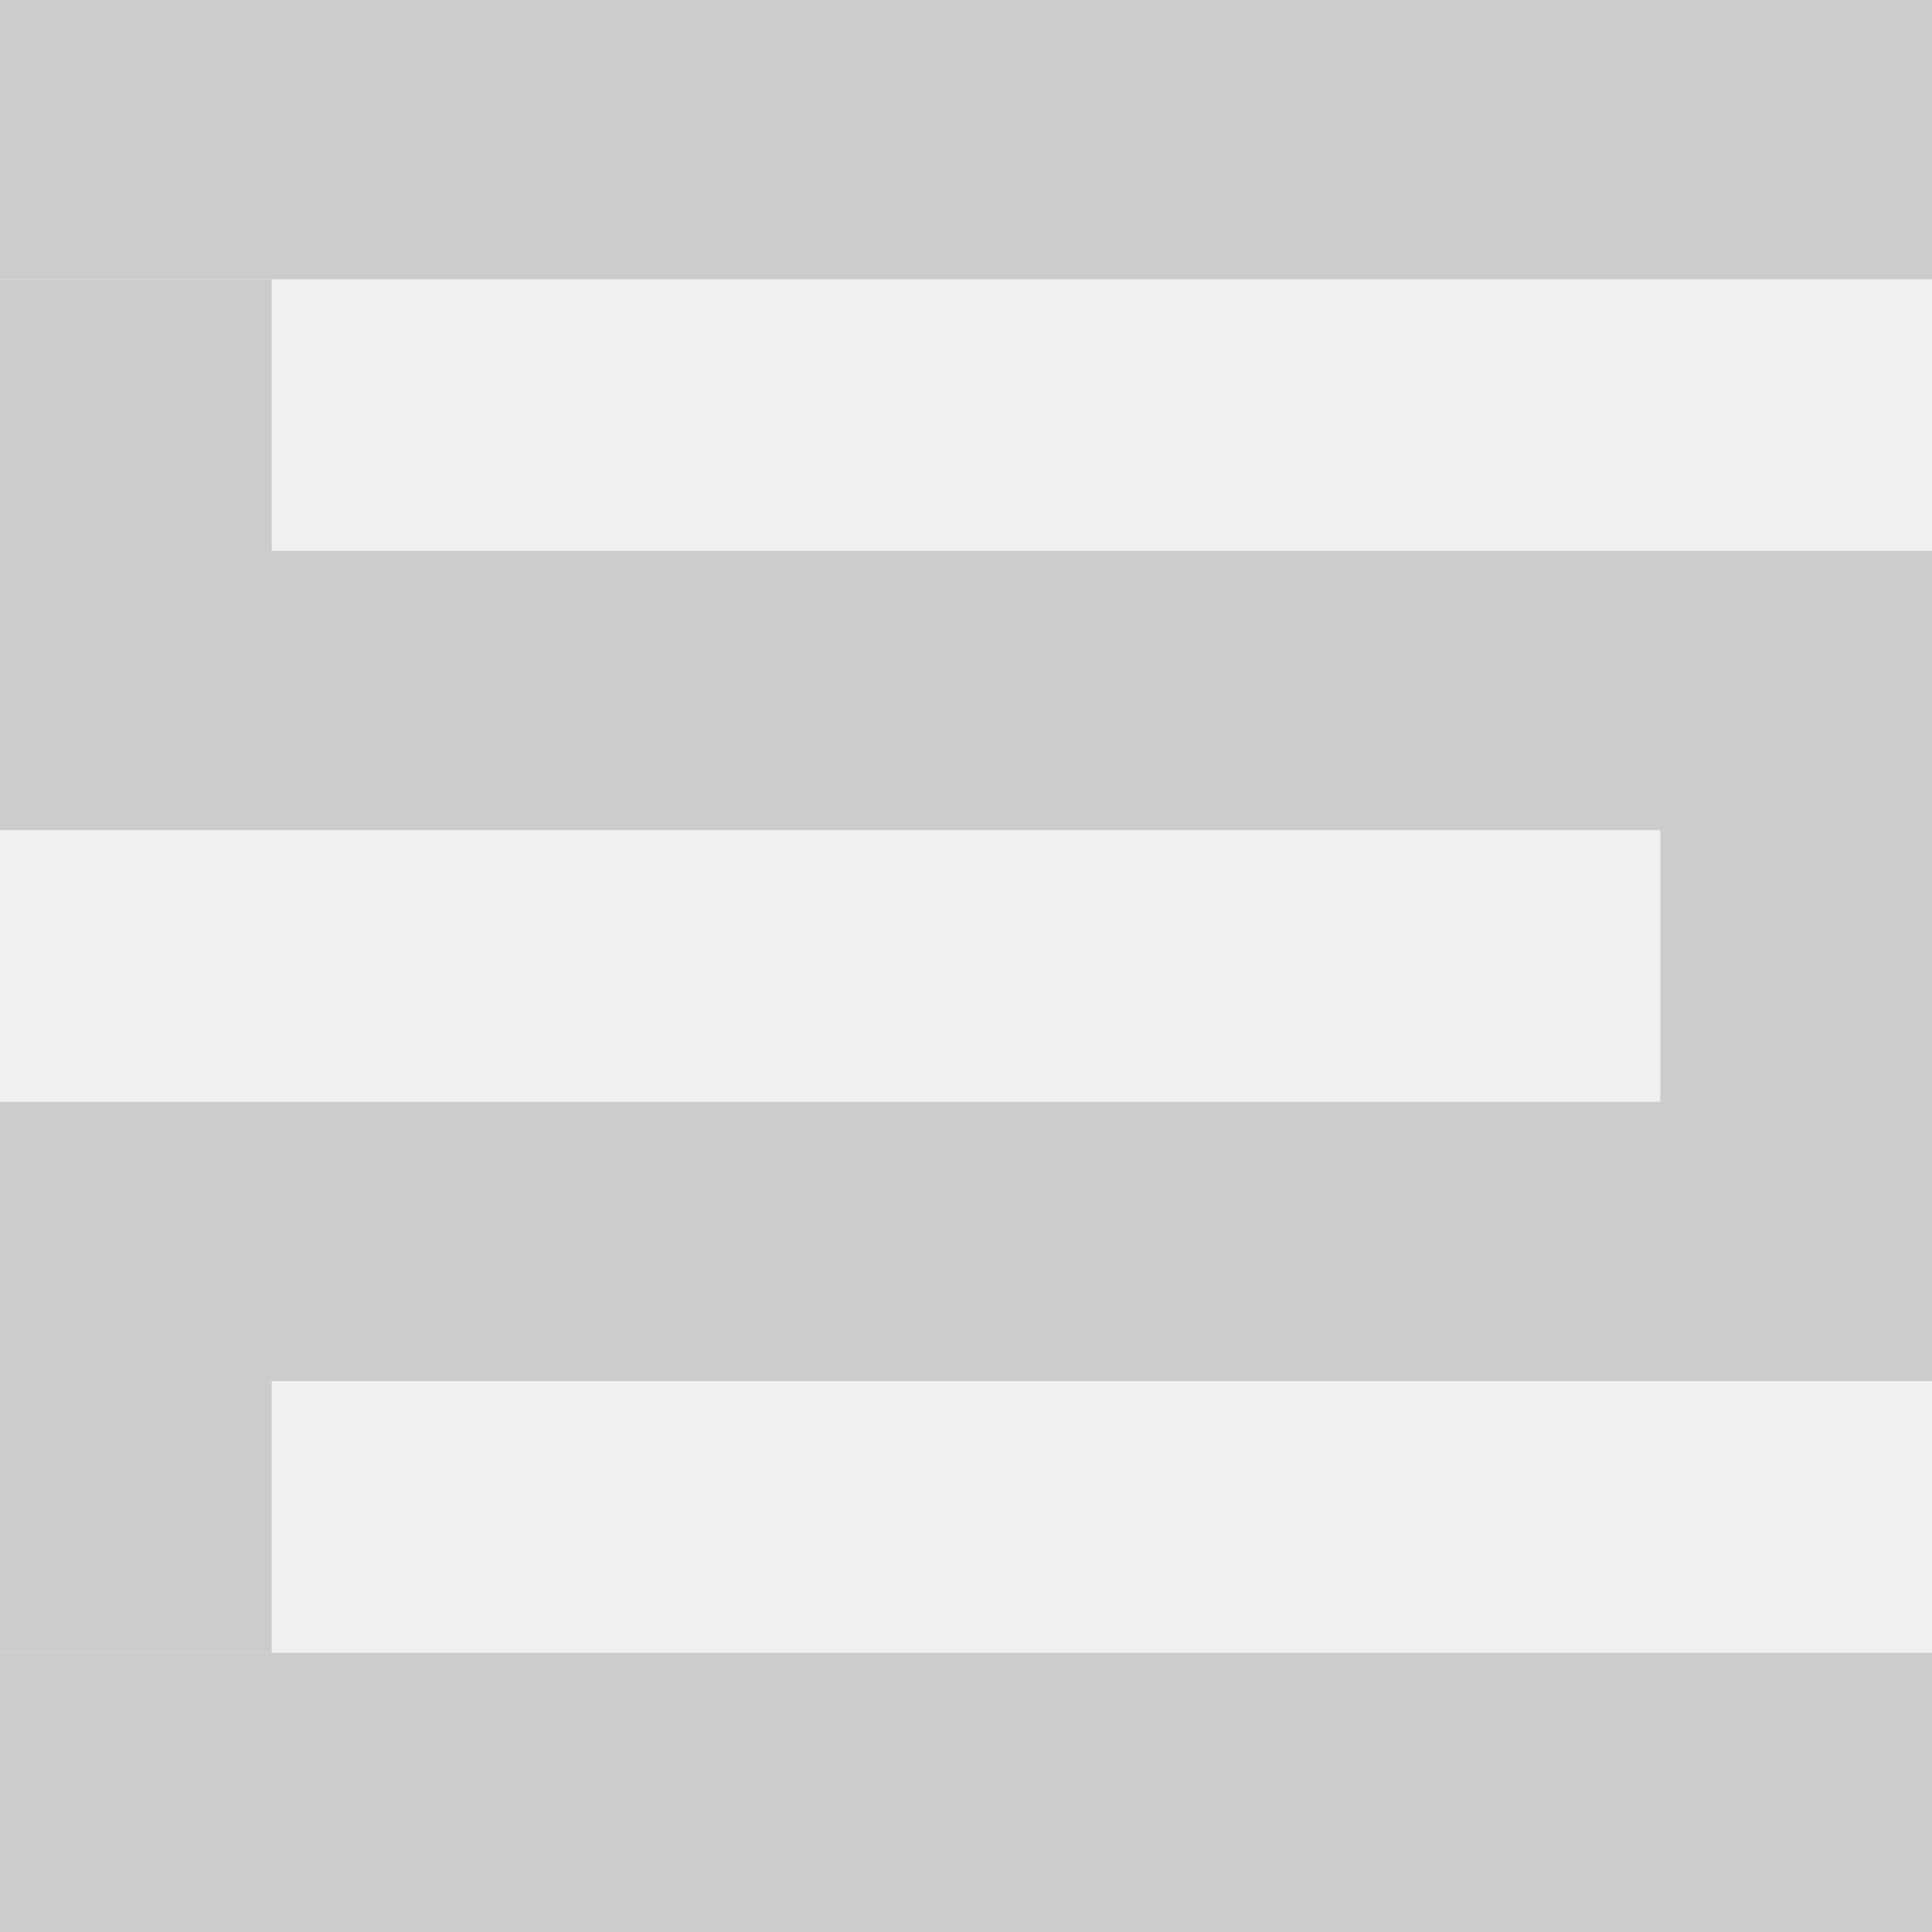
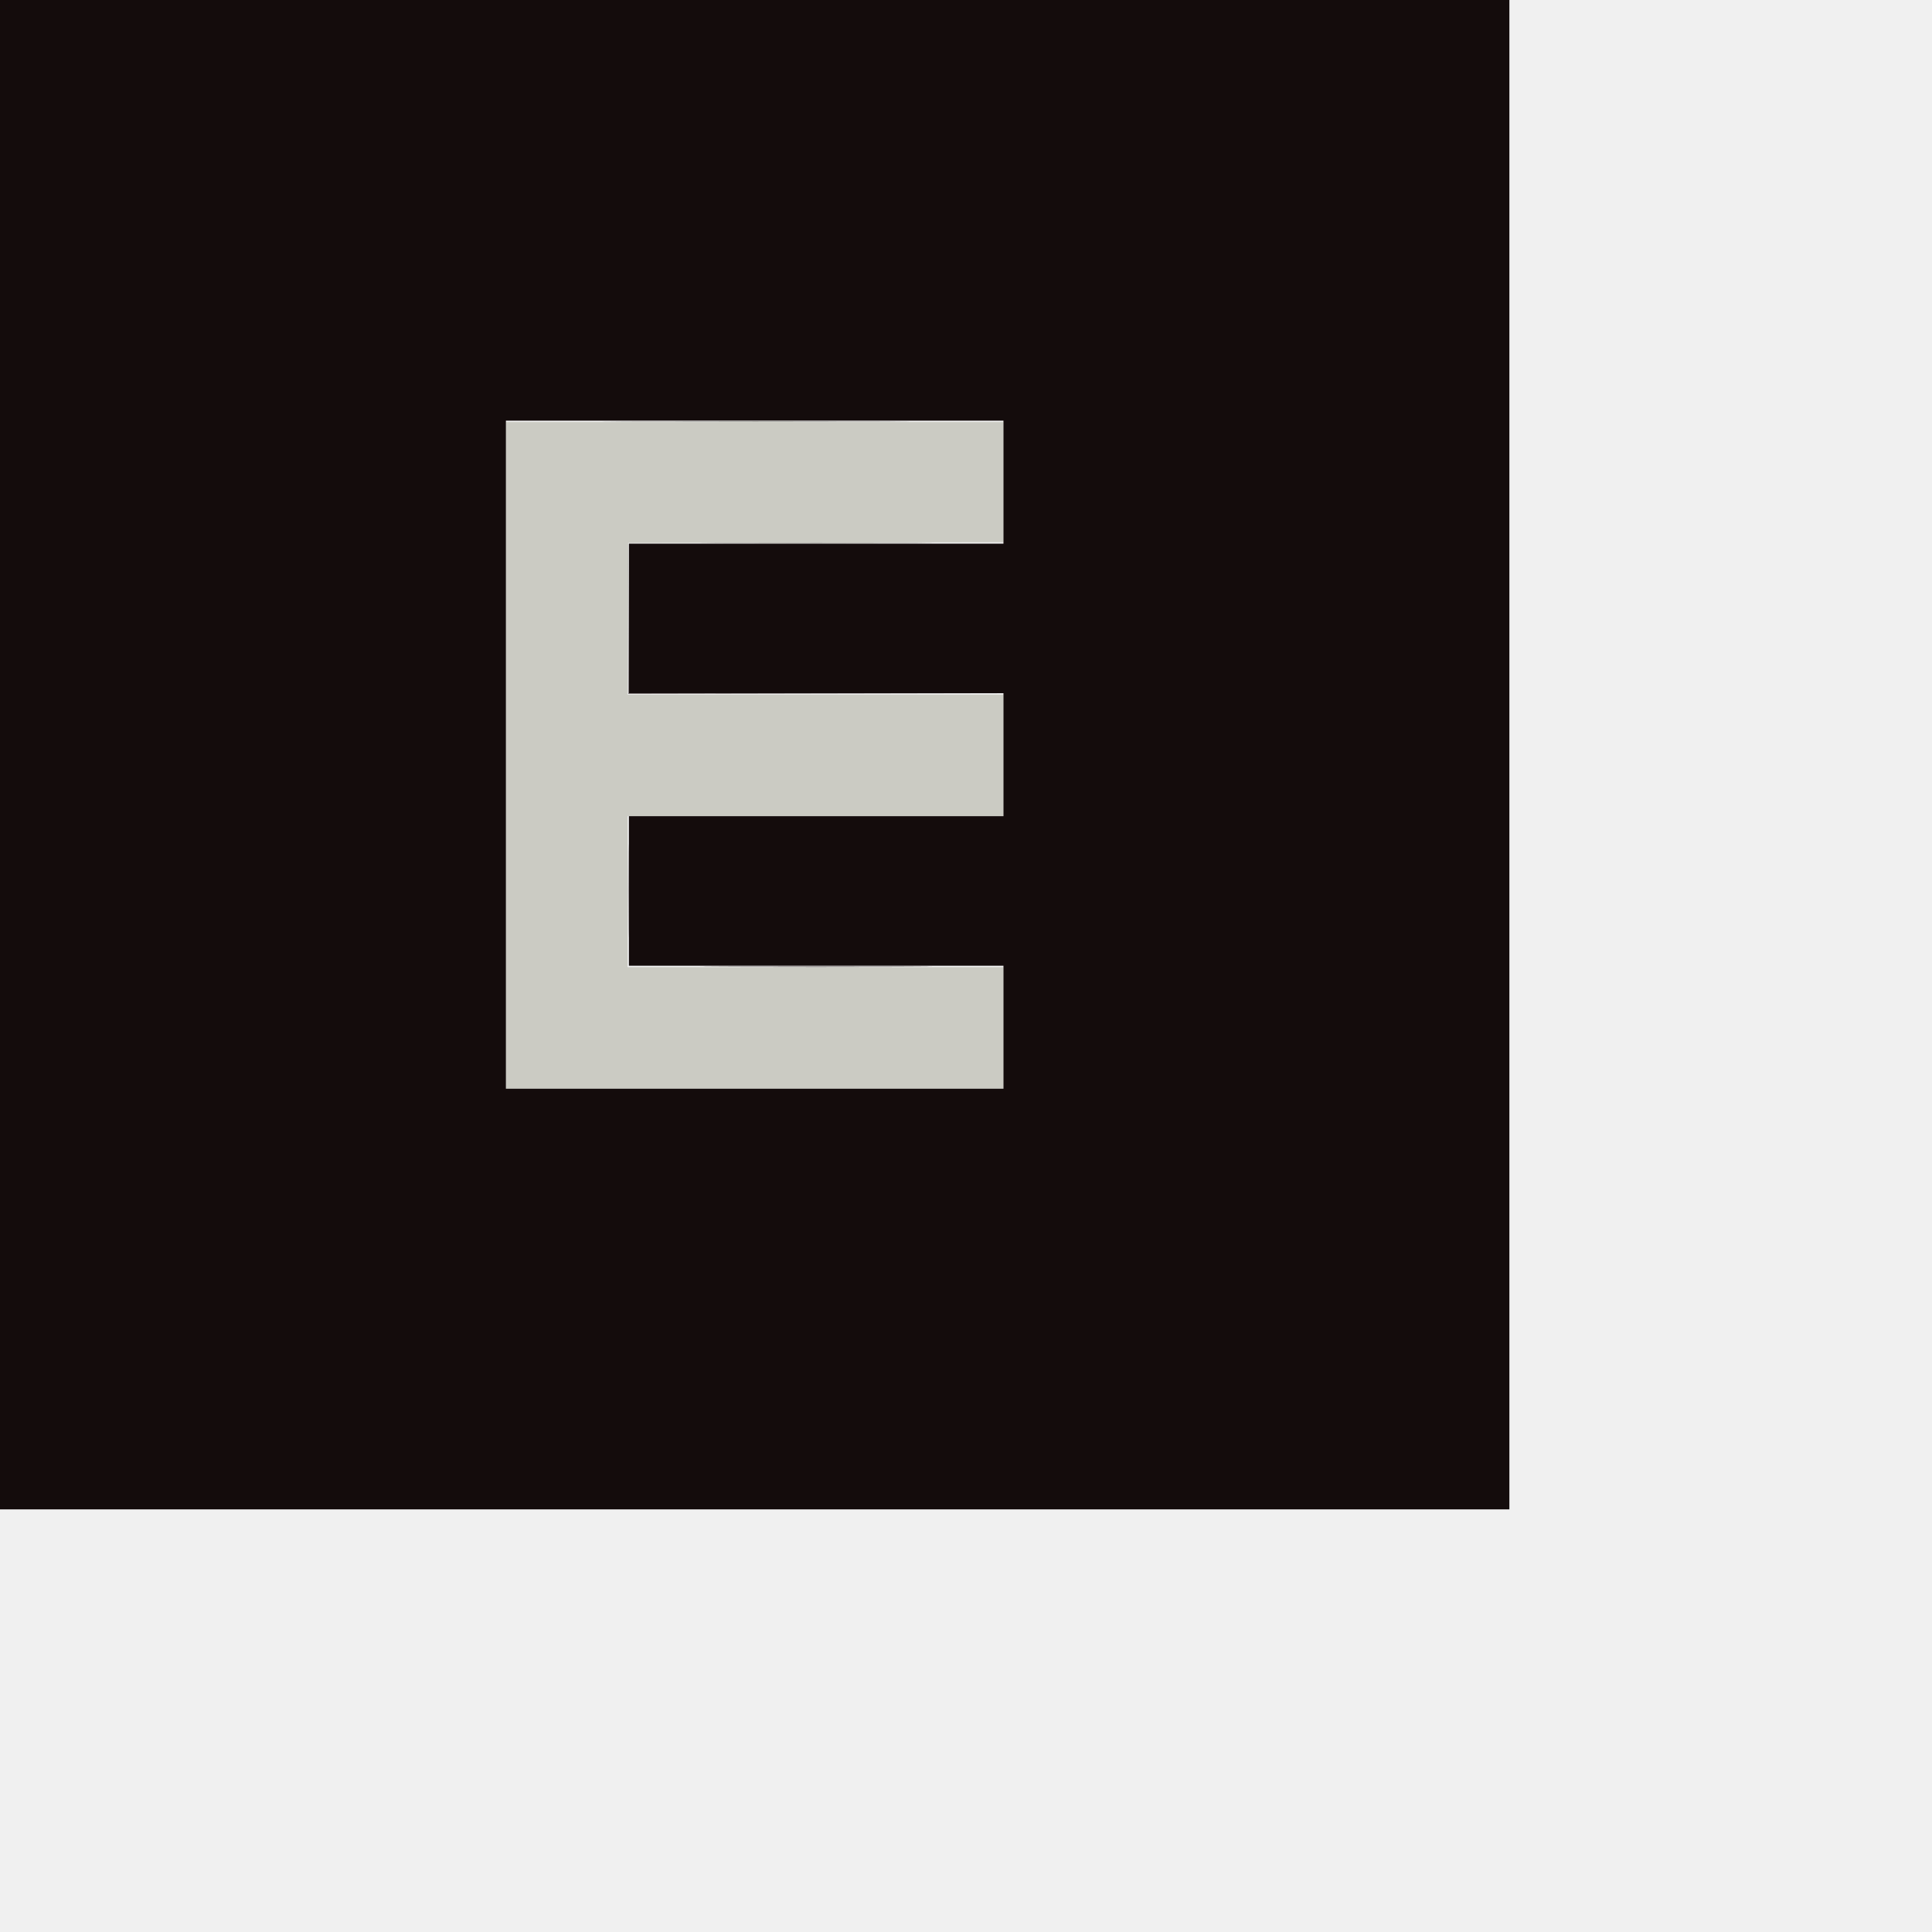
- <svg xmlns="http://www.w3.org/2000/svg" width="512" height="512" viewBox="0 0 512 512" fill="none">
-   <g clip-path="url(#clip0_271_118)">
-     <rect width="512" height="74" fill="#CCCCCC" />
-     <rect y="146" width="512" height="74" fill="#CCCCCC" />
-     <rect y="292" width="512" height="74" fill="#CCCCCC" />
-     <rect y="438" width="512" height="74" fill="#CCCCCC" />
-     <rect y="74" width="72" height="72" fill="#CCCCCC" />
-     <rect y="366" width="72" height="72" fill="#CCCCCC" />
-     <rect x="440" y="220" width="72" height="72" fill="#CCCCCC" />
+ <svg xmlns="http://www.w3.org/2000/svg" id="svg" version="1.1" width="512" height="512" viewBox="0, 0, 512,512">
+   <g id="svgg">
+     <path id="path0" d="M134.074 200.185 L 134.074 288.519 200.000 288.519 L 265.926 288.519 265.926 272.407 L 265.926 256.296 216.111 256.296 L 166.296 256.296 166.296 236.296 L 166.296 216.296 216.111 216.296 L 265.926 216.296 265.926 200.185 L 265.926 184.074 216.108 184.074 L 166.290 184.074 166.386 163.981 L 166.481 143.889 216.204 143.795 L 265.926 143.701 265.926 127.776 L 265.926 111.852 200.000 111.852 L 134.074 111.852 134.074 200.185 " stroke="none" fill="#cbcbc3" fill-rule="evenodd" />
+     <path id="path1" d="M167.344 111.759 C 185.541 111.812,215.208 111.812,233.270 111.759 C 251.333 111.706,236.444 111.663,200.185 111.663 C 163.926 111.663,149.147 111.706,167.344 111.759 M191.389 143.981 C 205.088 144.035,227.505 144.035,241.204 143.981 C 254.903 143.928,243.694 143.884,216.296 143.884 C 188.898 143.884,177.690 143.928,191.389 143.981 " stroke="none" fill="#7c7c74" fill-rule="evenodd" />
+     <path id="path2" d="M0.000 200.000 L 0.000 400.000 200.000 400.000 L 400.000 400.000 400.000 200.000 L 400.000 0.000 200.000 0.000 L 0.000 0.000 0.000 200.000 M265.926 127.778 L 265.926 144.074 216.296 144.074 L 166.667 144.074 166.667 163.889 L 166.667 183.704 216.296 183.704 L 265.926 183.704 265.926 200.000 L 265.926 216.296 216.296 216.296 L 166.667 216.296 166.667 236.111 L 166.667 255.926 216.296 255.926 L 265.926 255.926 265.926 272.222 L 265.926 288.519 200.000 288.519 L 134.074 288.519 134.074 200.000 L 134.074 111.481 200.000 111.481 L 265.926 111.481 265.926 127.778 " stroke="none" fill="#140c0c" fill-rule="evenodd" />
+     <path id="path3" d="M166.477 163.889 L 166.481 183.889 216.111 183.891 L 265.741 183.893 216.207 183.797 L 166.673 183.701 166.572 163.795 L 166.472 143.889 166.477 163.889 M166.469 236.111 C 166.469 247.111,166.516 251.558,166.574 245.992 C 166.632 240.427,166.631 231.427,166.574 225.992 C 166.516 220.558,166.469 225.111,166.469 236.111 " stroke="none" fill="#746c6c" fill-rule="evenodd" />
+     <path id="path4" d="M191.389 256.204 C 205.088 256.257,227.505 256.257,241.204 256.204 C 254.903 256.150,243.694 256.106,216.296 256.106 C 188.898 256.106,177.690 256.150,191.389 256.204 " stroke="none" fill="#443c3c" fill-rule="evenodd" />
  </g>
-   <defs>
-     <clipPath id="clip0_271_118">
-       <rect width="512" height="512" fill="white" />
-     </clipPath>
-   </defs>
</svg>
